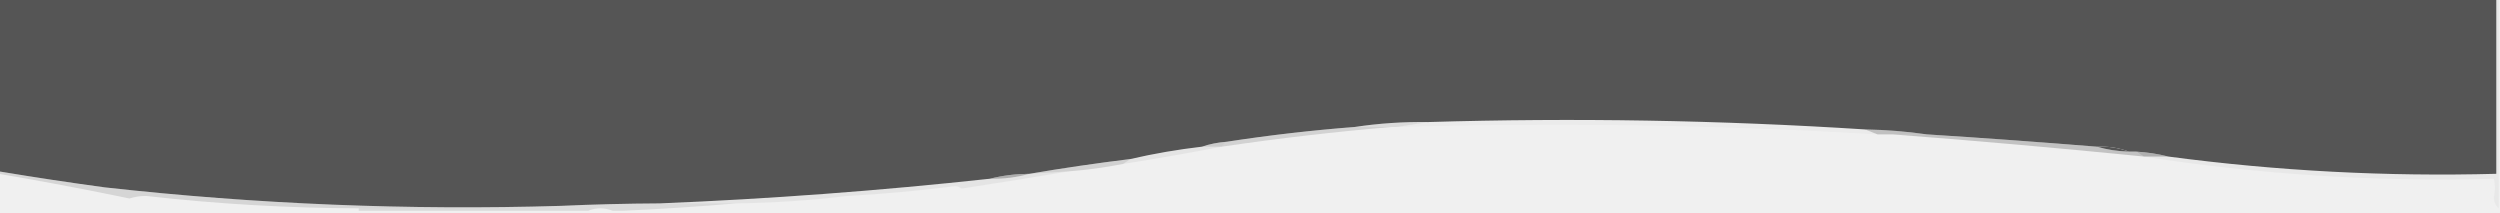
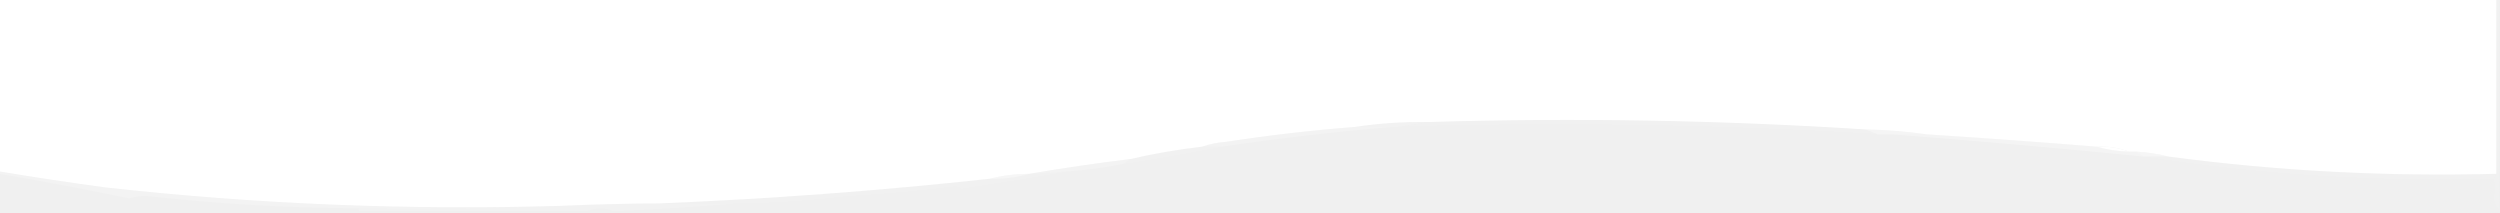
<svg xmlns="http://www.w3.org/2000/svg" version="1.1" width="1014px" height="86px" style="shape-rendering:geometricPrecision; text-rendering:geometricPrecision; image-rendering:optimizeQuality; fill-ruleffffff; clip-rule:evenodd">
  <g>
-     <path style="opacity:1" fill="#555555" d="M -0.5,-0.5 C 337.167,-0.5 674.833,-0.5 1012.5,-0.5C 1012.5,23.167 1012.5,46.833 1012.5,70.5C 967.963,71.689 923.629,69.356 879.5,63.5C 875.361,62.437 871.028,61.77 866.5,61.5C 865.5,61.5 864.5,61.5 863.5,61.5C 859.433,59.946 855.1,59.28 850.5,59.5C 827.514,57.635 804.514,55.968 781.5,54.5C 773.356,53.322 765.022,52.655 756.5,52.5C 697.544,48.732 638.544,47.732 579.5,49.5C 569.296,49.354 559.296,50.021 549.5,51.5C 532.097,52.842 514.763,54.842 497.5,57.5C 493.96,57.753 490.627,58.419 487.5,59.5C 477.703,60.633 468.036,62.299 458.5,64.5C 444.659,66.198 430.993,68.198 417.5,70.5C 411.949,70.527 406.616,71.194 401.5,72.5C 356.791,77.355 312.125,80.688 267.5,82.5C 254.158,82.567 240.825,82.9 227.5,83.5C 165.648,85.339 103.982,82.839 42.5,76C 28.111,74.046 13.777,71.879 -0.5,69.5C -0.5,46.167 -0.5,22.833 -0.5,-0.5 Z" />
+     <path style="opacity:1" fill="#ffffff" d="M -0.5,-0.5 C 337.167,-0.5 674.833,-0.5 1012.5,-0.5C 1012.5,23.167 1012.5,46.833 1012.5,70.5C 967.963,71.689 923.629,69.356 879.5,63.5C 875.361,62.437 871.028,61.77 866.5,61.5C 865.5,61.5 864.5,61.5 863.5,61.5C 859.433,59.946 855.1,59.28 850.5,59.5C 827.514,57.635 804.514,55.968 781.5,54.5C 773.356,53.322 765.022,52.655 756.5,52.5C 697.544,48.732 638.544,47.732 579.5,49.5C 569.296,49.354 559.296,50.021 549.5,51.5C 532.097,52.842 514.763,54.842 497.5,57.5C 493.96,57.753 490.627,58.419 487.5,59.5C 477.703,60.633 468.036,62.299 458.5,64.5C 444.659,66.198 430.993,68.198 417.5,70.5C 411.949,70.527 406.616,71.194 401.5,72.5C 356.791,77.355 312.125,80.688 267.5,82.5C 254.158,82.567 240.825,82.9 227.5,83.5C 165.648,85.339 103.982,82.839 42.5,76C 28.111,74.046 13.777,71.879 -0.5,69.5C -0.5,46.167 -0.5,22.833 -0.5,-0.5 Z" />
  </g>
  <g>
-     <path style="opacity:0.054" fill="#555555" d="M 1012.5,-0.5 C 1012.83,-0.5 1013.17,-0.5 1013.5,-0.5C 1013.5,27.833 1013.5,56.167 1013.5,84.5C 1012.24,83.486 1011.57,81.986 1011.5,80C 1012.09,77.357 1012.09,74.857 1011.5,72.5C 1011.83,71.833 1012.17,71.167 1012.5,70.5C 1012.5,46.833 1012.5,23.167 1012.5,-0.5 Z" />
+     <path style="opacity:0.054" fill="#ffffff" d="M 1012.5,-0.5 C 1012.83,-0.5 1013.17,-0.5 1013.5,-0.5C 1013.5,27.833 1013.5,56.167 1013.5,84.5C 1012.24,83.486 1011.57,81.986 1011.5,80C 1012.09,77.357 1012.09,74.857 1011.5,72.5C 1011.83,71.833 1012.17,71.167 1012.5,70.5C 1012.5,46.833 1012.5,23.167 1012.5,-0.5 Z" />
  </g>
  <g>
-     <path style="opacity:0.133" fill="#555555" d="M 579.5,49.5 C 575.167,50.167 570.833,50.833 566.5,51.5C 565.833,51.5 565.167,51.5 564.5,51.5C 559.5,51.5 554.5,51.5 549.5,51.5C 559.296,50.021 569.296,49.354 579.5,49.5 Z" />
+     <path style="opacity:0.133" fill="#ffffff" d="M 579.5,49.5 C 575.167,50.167 570.833,50.833 566.5,51.5C 565.833,51.5 565.167,51.5 564.5,51.5C 559.5,51.5 554.5,51.5 549.5,51.5C 559.296,50.021 569.296,49.354 579.5,49.5 Z" />
  </g>
  <g>
-     <path style="opacity:0.036" fill="#555555" d="M 756.5,52.5 C 758.167,53.167 759.833,53.833 761.5,54.5C 696.835,50.594 631.835,49.594 566.5,51.5C 570.833,50.833 575.167,50.167 579.5,49.5C 638.544,47.732 697.544,48.732 756.5,52.5 Z" />
+     <path style="opacity:0.036" fill="#ffffff" d="M 756.5,52.5 C 758.167,53.167 759.833,53.833 761.5,54.5C 696.835,50.594 631.835,49.594 566.5,51.5C 570.833,50.833 575.167,50.167 579.5,49.5C 638.544,47.732 697.544,48.732 756.5,52.5 Z" />
  </g>
  <g>
-     <path style="opacity:0.31" fill="#555555" d="M 756.5,52.5 C 765.022,52.655 773.356,53.322 781.5,54.5C 776.833,54.5 772.167,54.5 767.5,54.5C 765.5,54.5 763.5,54.5 761.5,54.5C 759.833,53.833 758.167,53.167 756.5,52.5 Z" />
+     <path style="opacity:0.31" fill="#ffffff" d="M 756.5,52.5 C 765.022,52.655 773.356,53.322 781.5,54.5C 776.833,54.5 772.167,54.5 767.5,54.5C 765.5,54.5 763.5,54.5 761.5,54.5C 759.833,53.833 758.167,53.167 756.5,52.5 Z" />
  </g>
  <g>
-     <path style="opacity:0.196" fill="#555555" d="M 549.5,51.5 C 554.5,51.5 559.5,51.5 564.5,51.5C 541.556,53.43 518.556,56.097 495.5,59.5C 496.167,58.833 496.833,58.167 497.5,57.5C 514.763,54.842 532.097,52.842 549.5,51.5 Z" />
+     <path style="opacity:0.196" fill="#ffffff" d="M 549.5,51.5 C 554.5,51.5 559.5,51.5 564.5,51.5C 541.556,53.43 518.556,56.097 495.5,59.5C 496.167,58.833 496.833,58.167 497.5,57.5C 514.763,54.842 532.097,52.842 549.5,51.5 Z" />
  </g>
  <g>
-     <path style="opacity:0.294" fill="#555555" d="M 767.5,54.5 C 772.167,54.5 776.833,54.5 781.5,54.5C 804.514,55.968 827.514,57.635 850.5,59.5C 854.618,60.709 858.951,61.376 863.5,61.5C 864.5,61.5 865.5,61.5 866.5,61.5C 867.5,62.167 868.5,62.833 869.5,63.5C 835.391,60.083 801.391,57.083 767.5,54.5 Z" />
+     <path style="opacity:0.294" fill="#ffffff" d="M 767.5,54.5 C 772.167,54.5 776.833,54.5 781.5,54.5C 804.514,55.968 827.514,57.635 850.5,59.5C 854.618,60.709 858.951,61.376 863.5,61.5C 864.5,61.5 865.5,61.5 866.5,61.5C 867.5,62.167 868.5,62.833 869.5,63.5C 835.391,60.083 801.391,57.083 767.5,54.5 Z" />
  </g>
  <g>
-     <path style="opacity:0.227" fill="#555555" d="M 497.5,57.5 C 496.833,58.167 496.167,58.833 495.5,59.5C 492.833,59.5 490.167,59.5 487.5,59.5C 490.627,58.419 493.96,57.753 497.5,57.5 Z" />
+     <path style="opacity:0.227" fill="#ffffff" d="M 497.5,57.5 C 496.833,58.167 496.167,58.833 495.5,59.5C 492.833,59.5 490.167,59.5 487.5,59.5C 490.627,58.419 493.96,57.753 497.5,57.5 Z" />
  </g>
  <g>
-     <path style="opacity:1" fill="#555555" d="M 850.5,59.5 C 855.1,59.28 859.433,59.946 863.5,61.5C 858.951,61.376 854.618,60.709 850.5,59.5 Z" />
+     <path style="opacity:1" fill="#ffffff" d="M 850.5,59.5 C 855.1,59.28 859.433,59.946 863.5,61.5C 858.951,61.376 854.618,60.709 850.5,59.5 Z" />
  </g>
  <g>
-     <path style="opacity:0.082" fill="#555555" d="M 487.5,59.5 C 490.167,59.5 492.833,59.5 495.5,59.5C 482.295,62.035 468.962,64.368 455.5,66.5C 456.5,65.833 457.5,65.167 458.5,64.5C 468.036,62.299 477.703,60.633 487.5,59.5 Z" />
+     <path style="opacity:0.082" fill="#ffffff" d="M 487.5,59.5 C 490.167,59.5 492.833,59.5 495.5,59.5C 482.295,62.035 468.962,64.368 455.5,66.5C 456.5,65.833 457.5,65.167 458.5,64.5C 468.036,62.299 477.703,60.633 487.5,59.5 Z" />
  </g>
  <g>
-     <path style="opacity:0.416" fill="#555555" d="M 866.5,61.5 C 871.028,61.77 875.361,62.437 879.5,63.5C 876.167,63.5 872.833,63.5 869.5,63.5C 868.5,62.833 867.5,62.167 866.5,61.5 Z" />
+     <path style="opacity:0.416" fill="#ffffff" d="M 866.5,61.5 C 871.028,61.77 875.361,62.437 879.5,63.5C 876.167,63.5 872.833,63.5 869.5,63.5C 868.5,62.833 867.5,62.167 866.5,61.5 Z" />
  </g>
  <g>
-     <path style="opacity:0.055" fill="#555555" d="M 869.5,63.5 C 872.833,63.5 876.167,63.5 879.5,63.5C 923.629,69.356 967.963,71.689 1012.5,70.5C 1012.17,71.167 1011.83,71.833 1011.5,72.5C 963.744,73.79 916.411,70.79 869.5,63.5 Z" />
+     <path style="opacity:0.055" fill="#ffffff" d="M 869.5,63.5 C 872.833,63.5 876.167,63.5 879.5,63.5C 923.629,69.356 967.963,71.689 1012.5,70.5C 1012.17,71.167 1011.83,71.833 1011.5,72.5C 963.744,73.79 916.411,70.79 869.5,63.5 Z" />
  </g>
  <g>
-     <path style="opacity:0.2" fill="#555555" d="M 458.5,64.5 C 457.5,65.167 456.5,65.833 455.5,66.5C 448.238,67.932 440.904,68.932 433.5,69.5C 428.167,69.833 422.833,70.167 417.5,70.5C 430.993,68.198 444.659,66.198 458.5,64.5 Z" />
+     <path style="opacity:0.2" fill="#ffffff" d="M 458.5,64.5 C 457.5,65.167 456.5,65.833 455.5,66.5C 448.238,67.932 440.904,68.932 433.5,69.5C 428.167,69.833 422.833,70.167 417.5,70.5C 430.993,68.198 444.659,66.198 458.5,64.5 Z" />
  </g>
  <g>
-     <path style="opacity:0.424" fill="#555555" d="M 417.5,70.5 C 412.402,71.957 407.069,72.624 401.5,72.5C 406.616,71.194 411.949,70.527 417.5,70.5 Z" />
+     <path style="opacity:0.424" fill="#ffffff" d="M 417.5,70.5 C 412.402,71.957 407.069,72.624 401.5,72.5C 406.616,71.194 411.949,70.527 417.5,70.5 Z" />
  </g>
  <g>
-     <path style="opacity:0.078" fill="#555555" d="M 433.5,69.5 C 419.109,71.937 404.609,74.27 390,76.5C 389.275,75.942 388.442,75.608 387.5,75.5C 372.747,77.376 358.081,78.71 343.5,79.5C 328.579,81.319 313.579,82.319 298.5,82.5C 288.167,82.5 277.833,82.5 267.5,82.5C 312.125,80.688 356.791,77.355 401.5,72.5C 407.069,72.624 412.402,71.957 417.5,70.5C 422.833,70.167 428.167,69.833 433.5,69.5 Z" />
+     <path style="opacity:0.078" fill="#ffffff" d="M 433.5,69.5 C 419.109,71.937 404.609,74.27 390,76.5C 389.275,75.942 388.442,75.608 387.5,75.5C 372.747,77.376 358.081,78.71 343.5,79.5C 328.579,81.319 313.579,82.319 298.5,82.5C 288.167,82.5 277.833,82.5 267.5,82.5C 312.125,80.688 356.791,77.355 401.5,72.5C 407.069,72.624 412.402,71.957 417.5,70.5C 422.833,70.167 428.167,69.833 433.5,69.5 Z" />
  </g>
  <g>
-     <path style="opacity:0.176" fill="#555555" d="M -0.5,70.5 C -0.5,70.167 -0.5,69.833 -0.5,69.5C 13.777,71.879 28.111,74.046 42.5,76C 103.982,82.839 165.648,85.339 227.5,83.5C 200.338,84.498 173.005,84.831 145.5,84.5C 116.719,84.395 88.052,82.729 59.5,79.5C 57.264,79.416 54.93,79.75 52.5,80.5C 34.92,76.847 17.253,73.514 -0.5,70.5 Z" />
+     <path style="opacity:0.176" fill="#ffffff" d="M -0.5,70.5 C -0.5,70.167 -0.5,69.833 -0.5,69.5C 13.777,71.879 28.111,74.046 42.5,76C 103.982,82.839 165.648,85.339 227.5,83.5C 200.338,84.498 173.005,84.831 145.5,84.5C 116.719,84.395 88.052,82.729 59.5,79.5C 57.264,79.416 54.93,79.75 52.5,80.5C 34.92,76.847 17.253,73.514 -0.5,70.5 Z" />
  </g>
  <g>
-     <path style="opacity:0.142" fill="#555555" d="M 267.5,82.5 C 277.833,82.5 288.167,82.5 298.5,82.5C 283.184,83.81 267.851,84.81 252.5,85.5C 251.167,85.5 249.833,85.5 248.5,85.5C 245.167,84.167 241.833,84.167 238.5,85.5C 207.5,85.5 176.5,85.5 145.5,85.5C 145.5,85.167 145.5,84.833 145.5,84.5C 173.005,84.831 200.338,84.498 227.5,83.5C 240.825,82.9 254.158,82.567 267.5,82.5 Z" />
+     <path style="opacity:0.142" fill="#ffffff" d="M 267.5,82.5 C 277.833,82.5 288.167,82.5 298.5,82.5C 283.184,83.81 267.851,84.81 252.5,85.5C 251.167,85.5 249.833,85.5 248.5,85.5C 245.167,84.167 241.833,84.167 238.5,85.5C 207.5,85.5 176.5,85.5 145.5,85.5C 145.5,85.167 145.5,84.833 145.5,84.5C 173.005,84.831 200.338,84.498 227.5,83.5C 240.825,82.9 254.158,82.567 267.5,82.5 Z" />
  </g>
</svg>
